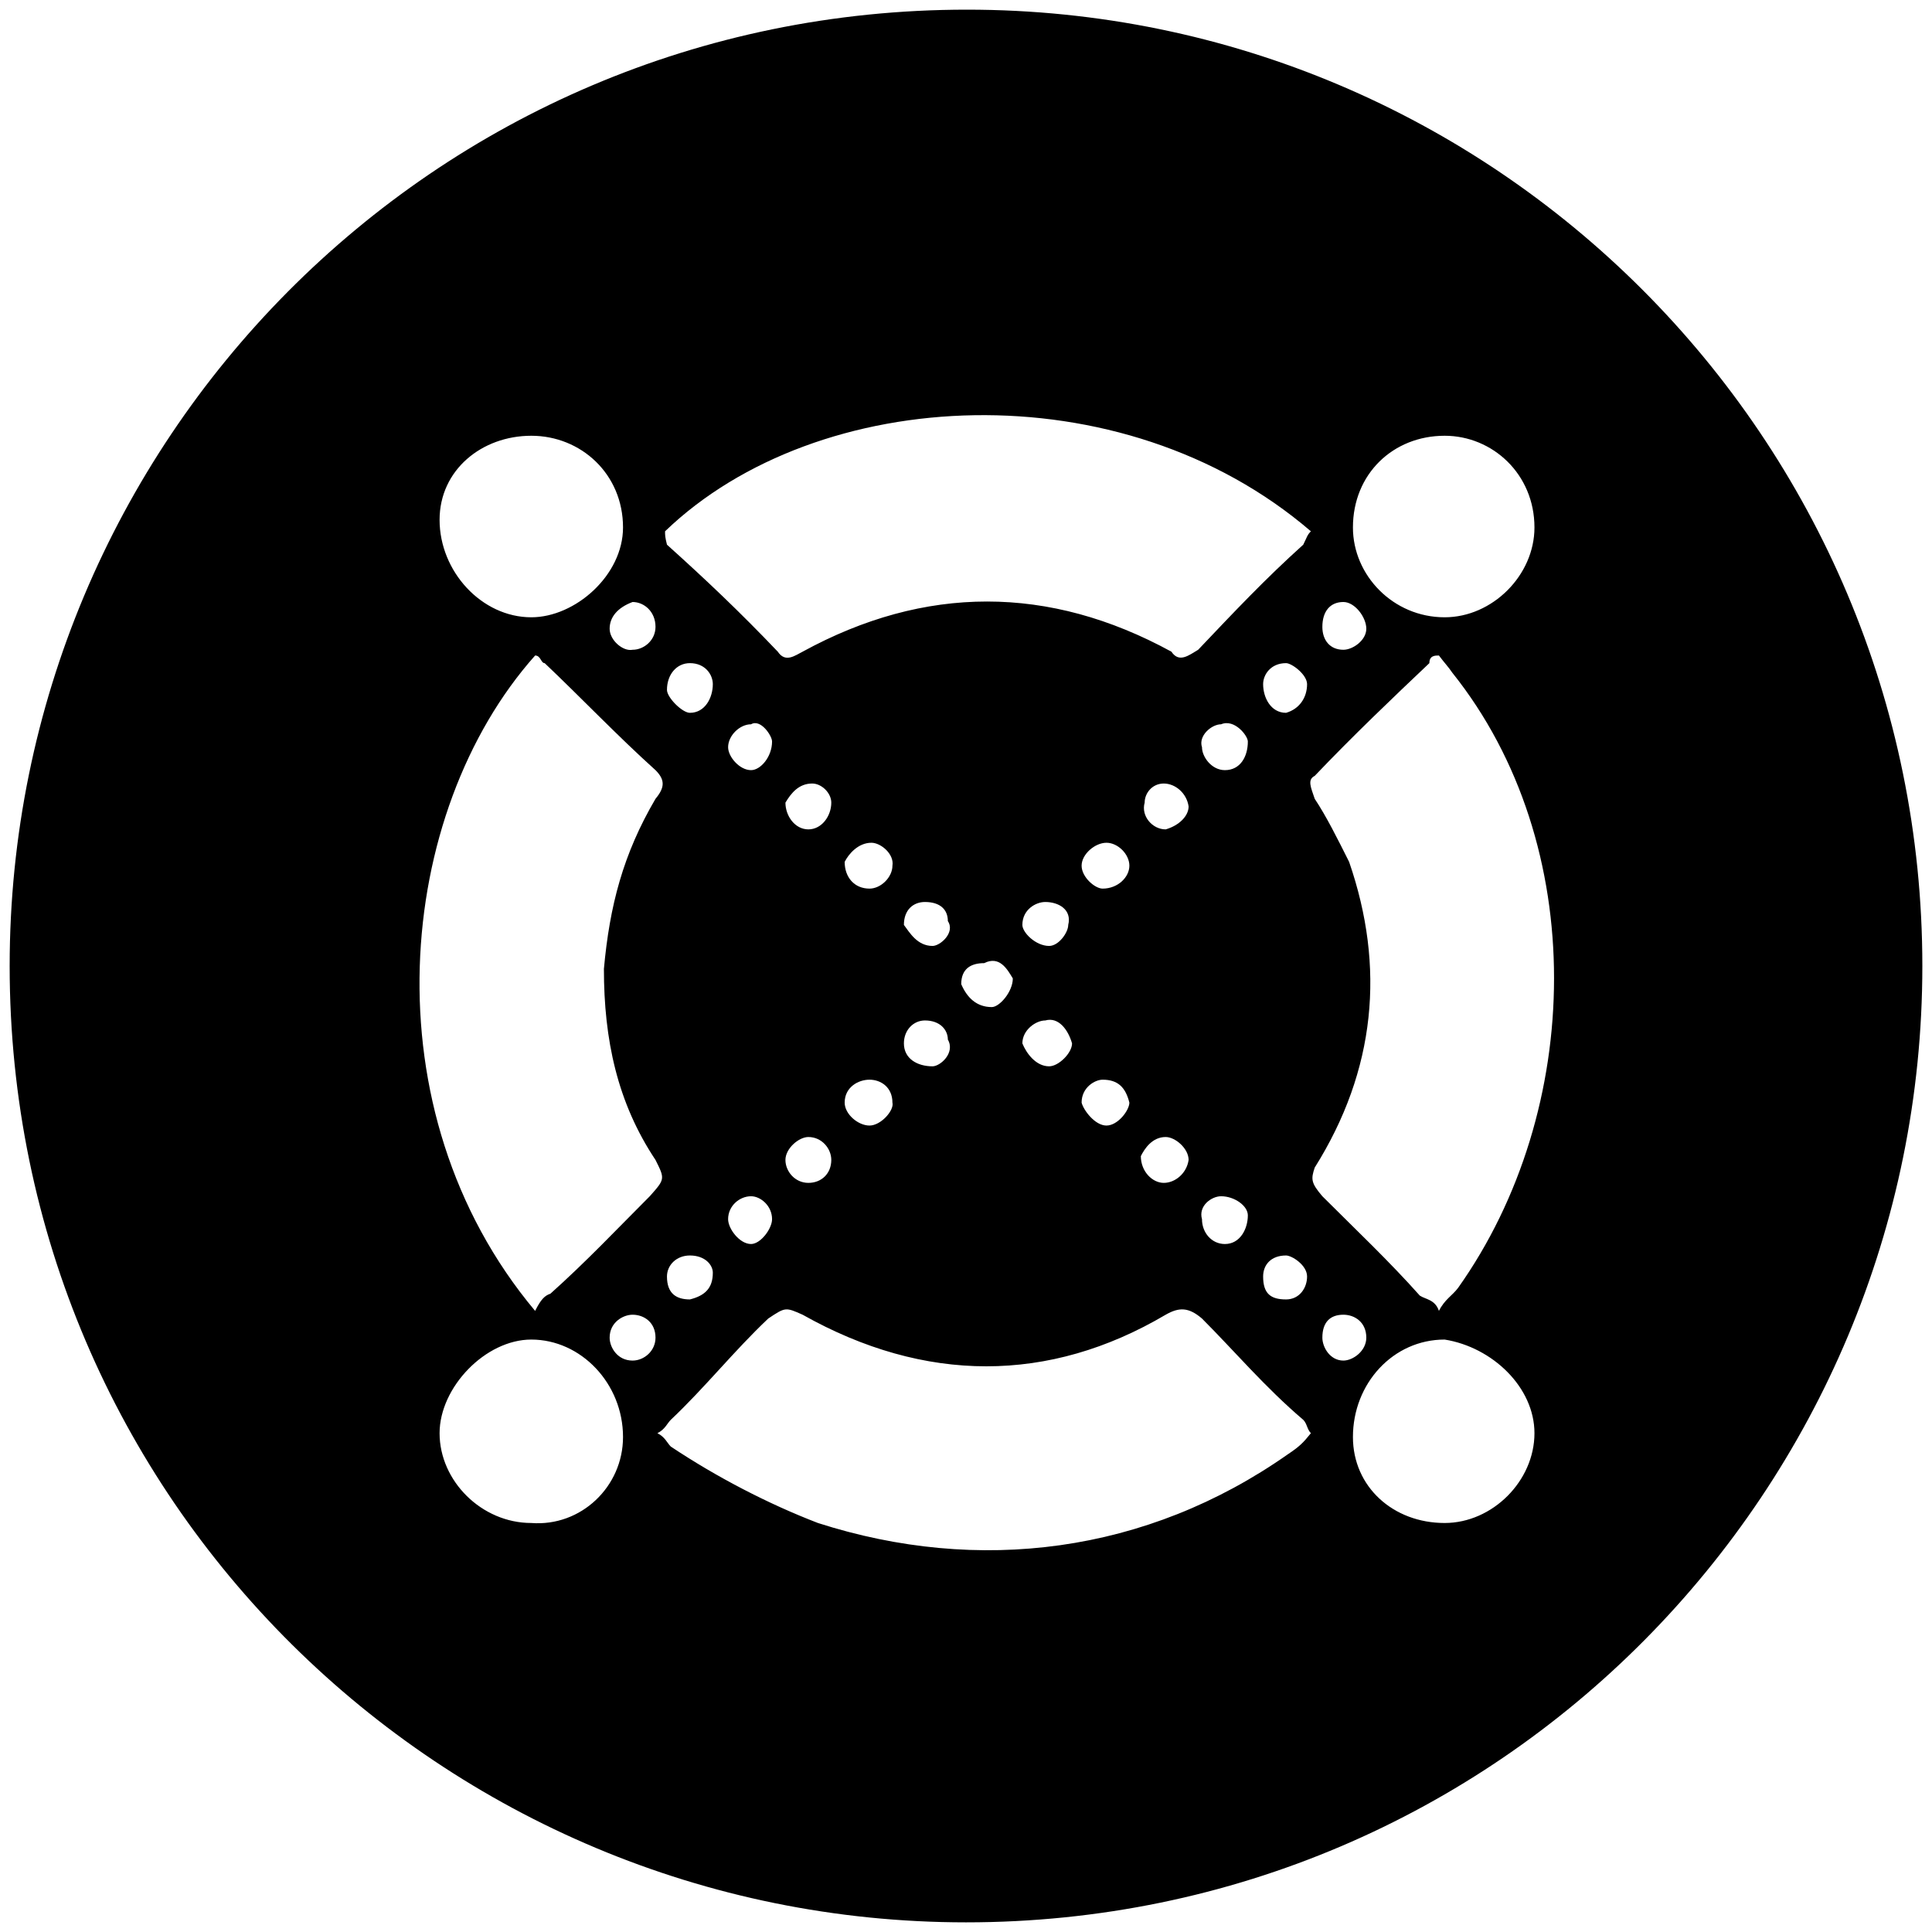
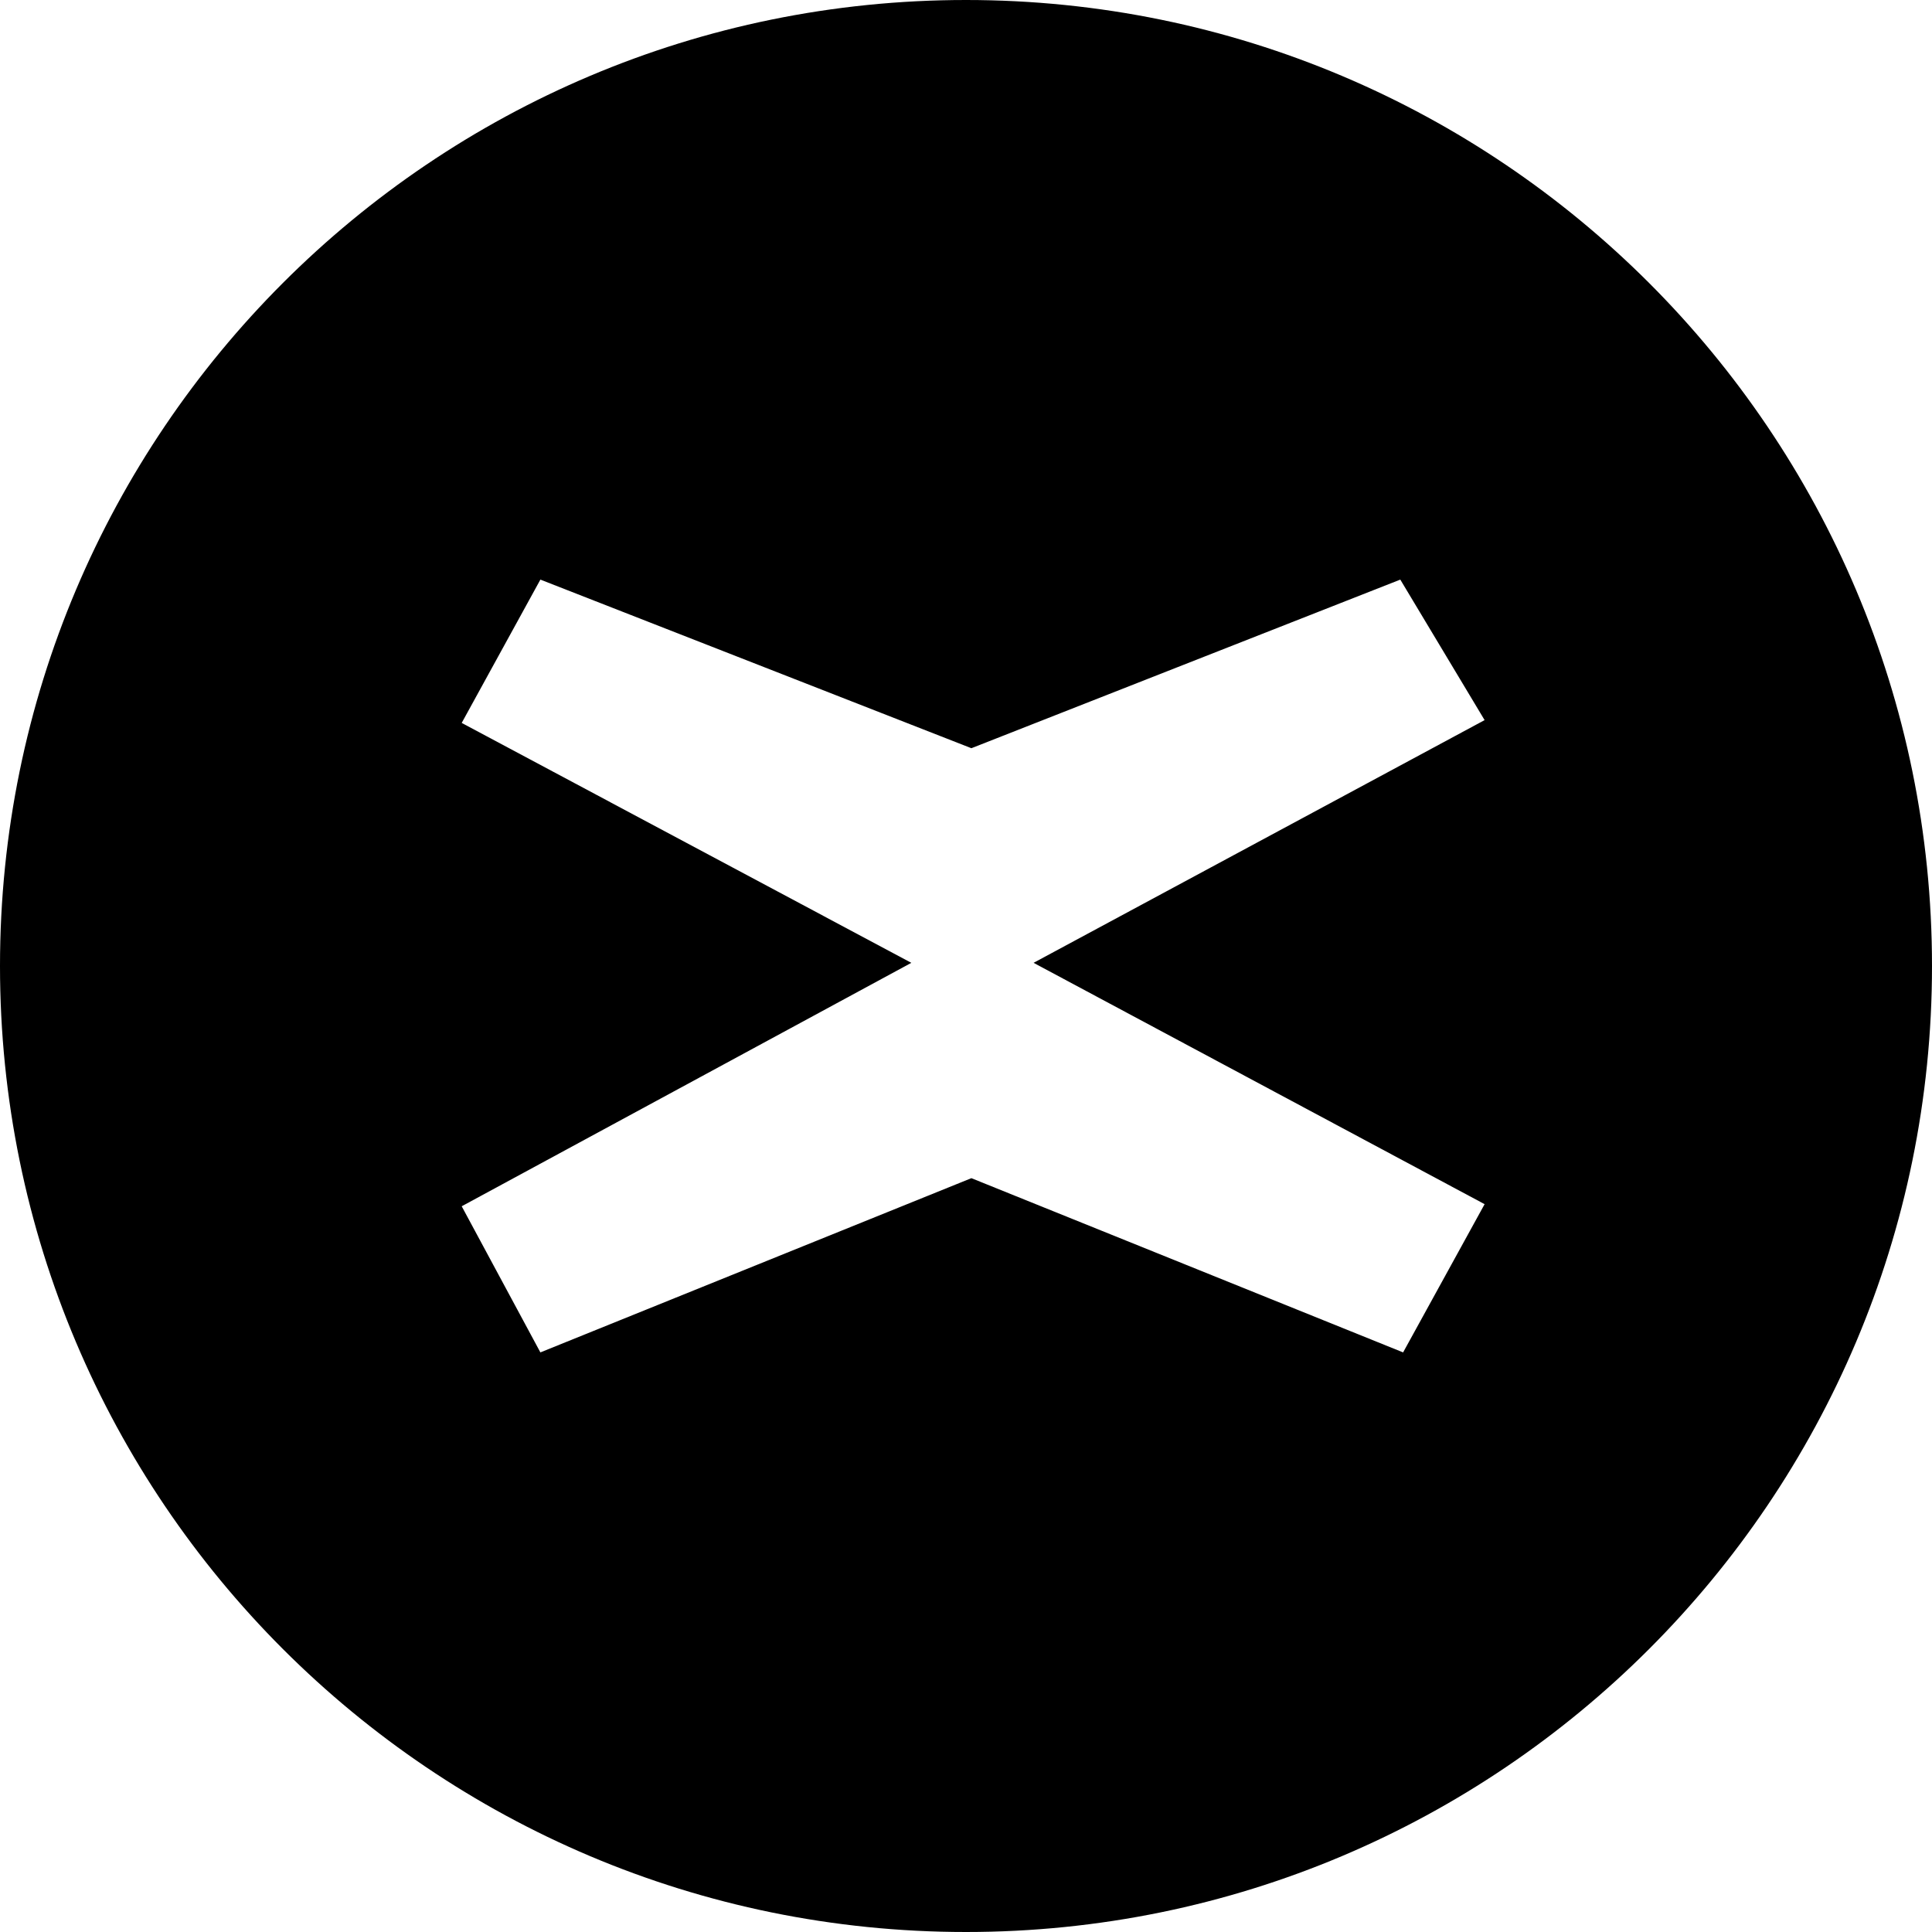
- <svg xmlns="http://www.w3.org/2000/svg" viewBox="0 0 1000 1000">
-   <path d="M500.496 5C223.572 5 5 229.506 5 500.002c0 276.43 224.506 495.001 495.002 495.001 276.43 0 495.001-224.506 495.001-495.001C995.003 226.539 773.464 5 500.496 5zM227.528 741.816c0-23.737 23.737-48.462 47.473-48.462 25.714 0 47.473 22.747 47.473 50.44 0 25.714-21.759 46.483-47.473 44.505-25.714 0-47.473-21.758-47.473-46.483zm0-472.75c0-25.714 21.759-43.516 47.473-43.516s47.473 19.78 47.473 47.473c0 24.725-24.726 46.484-47.473 46.484-25.714 0-47.473-23.737-47.473-50.44zm49.45 409.453c-87.032-103.847-72.197-258.133 0-339.232 2.968 0 2.968 3.956 4.946 3.956 18.791 17.802 37.583 37.582 57.363 55.385 4.945 4.945 4.945 8.9 0 14.835-16.813 28.681-23.737 55.385-26.704 88.022 0 36.594 6.924 69.231 26.704 98.902 4.945 9.89 4.945 9.89-2.967 18.79-16.813 16.814-32.638 33.627-51.429 50.44-2.967.99-4.945 2.968-7.912 8.902zm38.572 13.846c0-7.912 6.924-11.868 11.869-11.868 5.934 0 11.868 3.956 11.868 11.868 0 6.923-5.934 11.868-11.868 11.868-7.912 0-11.869-6.923-11.869-11.868zm0-366.924c0-5.934 3.957-10.88 11.869-13.847 5.934 0 11.868 4.945 11.868 12.858 0 6.923-5.934 11.868-11.868 11.868-4.945.989-11.869-4.945-11.869-10.88zm24.726 416.375c3.956-1.978 4.945-4.945 6.923-6.923 17.802-16.814 32.637-35.605 50.44-52.418 8.9-5.934 8.9-5.934 17.802-1.978 63.297 35.604 127.583 35.604 187.913 0 6.923-3.956 11.868-3.956 18.79 1.978 16.814 16.813 32.638 35.604 52.419 52.418 1.978 1.978 1.978 4.945 3.956 6.923-3.956 4.945-5.934 6.923-11.868 10.879-73.187 51.429-160.22 62.308-243.298 35.604-25.714-9.89-52.418-23.736-76.154-39.56-1.978-1.978-2.967-4.945-6.923-6.923zM344.232 275c79.121-76.154 236.374-84.066 334.287 0-1.978 1.978-1.978 2.967-3.956 6.923-19.78 17.802-35.605 34.615-54.396 54.396-4.945 2.967-9.89 6.923-13.846.989-63.297-34.616-127.583-34.616-190.88 0-3.956 1.978-8.901 5.934-12.857 0-19.78-20.77-37.583-37.583-57.363-55.385-.99-3.956-.99-4.945-.99-6.923zm.989 385.715c0-5.934 4.945-10.879 11.868-10.879 7.912 0 11.868 4.945 11.868 8.901 0 7.913-3.956 11.869-11.868 13.847-6.923 0-11.868-2.967-11.868-11.869zm0-303.627c0-7.912 4.945-13.846 11.868-13.846 7.912 0 11.868 5.934 11.868 10.879 0 6.923-3.956 14.835-11.868 14.835-3.956 0-11.868-7.912-11.868-11.868zm31.648 273.957c0-6.923 5.934-11.868 11.869-11.868 4.945 0 10.879 4.945 10.879 11.868 0 4.945-5.934 12.857-10.88 12.857-5.934 0-11.868-7.912-11.868-12.857zm0-244.286c0-5.935 5.934-11.869 11.869-11.869 4.945-2.967 10.879 5.934 10.879 8.901 0 7.913-5.934 14.836-10.88 14.836-5.934 0-11.868-6.923-11.868-11.868zm29.67 213.627c0-5.934 6.924-11.869 11.869-11.869 6.923 0 11.868 5.935 11.868 11.869 0 6.923-4.945 11.868-11.868 11.868s-11.868-5.934-11.868-11.868zm0-184.946c2.968-4.945 6.924-9.89 13.847-9.89 4.945 0 9.89 4.945 9.89 9.89 0 6.923-4.945 13.846-11.868 13.846s-11.868-6.923-11.868-13.846zm30.66 155.275c0-7.912 6.923-11.868 12.857-11.868 5.935 0 11.869 3.956 11.869 11.868.989 3.956-5.934 11.868-11.869 11.868-5.934 0-12.857-5.934-12.857-11.868zm0-124.616c1.978-3.956 6.923-9.89 13.846-9.89 4.946 0 11.869 5.934 10.88 11.868 0 5.934-5.934 11.869-11.869 11.869-7.912 0-12.857-5.935-12.857-13.847zm30.66 93.957c0-6.923 4.945-11.868 10.879-11.868 7.912 0 11.868 4.945 11.868 9.89 3.956 6.923-3.956 13.846-7.912 13.846-7.912 0-14.835-3.956-14.835-11.868zm0-61.32c0-7.911 4.945-11.867 10.879-11.867 7.912 0 11.868 3.956 11.868 9.89 3.956 5.934-3.956 12.857-7.912 12.857-7.912 0-11.868-6.923-14.835-10.88zm29.67 30.66c0-7.912 4.945-10.879 11.868-10.879 7.912-3.956 11.868 2.967 14.836 7.912 0 6.923-6.924 14.835-10.88 14.835-7.912 0-12.857-4.945-15.824-11.868zm31.649 30.66c0-6.923 6.923-11.868 11.868-11.868 6.923-1.978 11.868 4.945 13.846 11.868 0 4.945-6.923 11.868-11.868 11.868-6.923 0-11.868-6.923-13.846-11.868zm0-61.32c0-7.911 6.923-11.867 11.868-11.867 6.923 0 13.846 3.956 11.868 11.868 0 3.956-4.945 10.879-9.89 10.879-6.923 0-13.846-6.923-13.846-10.88zm30.659 91.98c0-7.913 6.923-11.869 10.88-11.869 7.911 0 11.867 3.956 13.845 11.868 0 3.956-5.934 11.868-11.868 11.868s-11.868-7.912-12.857-11.868zm0-122.639c0-5.934 6.923-11.868 12.857-11.868 5.934 0 11.868 5.934 11.868 11.868s-5.934 11.869-13.846 11.869c-3.956 0-10.879-5.935-10.879-11.869zm30.66 150.33c1.978-3.955 5.934-9.89 12.857-9.89 4.945 0 11.868 5.935 11.868 11.869-.99 6.923-6.923 11.868-12.857 11.868-5.934 0-11.869-5.934-11.869-13.846zm1.978-182.967c0-4.945 3.956-9.89 9.89-9.89 5.934 0 11.868 4.945 12.857 11.868 0 4.945-4.945 9.89-11.868 11.868-6.923 0-12.858-6.923-10.88-13.846zm29.67 215.605c-1.978-6.923 4.945-11.868 9.89-11.868 6.923 0 13.846 4.945 13.846 9.89 0 6.923-3.956 14.835-11.868 14.835-6.923 0-11.868-5.934-11.868-12.857zm0-244.286c-1.978-5.935 4.945-11.869 9.89-11.869 6.923-2.967 13.846 5.934 13.846 8.901 0 7.913-3.956 14.836-11.868 14.836-6.923 0-11.868-6.923-11.868-11.868zm31.648 273.956c0-5.934 3.956-10.879 11.869-10.879 2.967 0 10.879 4.945 10.879 10.88 0 5.934-3.956 11.868-10.88 11.868-7.912 0-11.868-2.967-11.868-11.869zm0-306.594c0-4.945 3.956-10.88 11.869-10.88 2.967 0 10.879 5.935 10.879 10.88 0 6.923-3.956 12.857-10.88 14.835-7.912 0-11.868-7.912-11.868-14.835zm26.704 250.22c31.648-50.44 36.593-103.846 17.802-158.242-5.934-11.868-11.868-23.736-17.802-32.637-1.978-5.934-3.956-9.89 0-11.868 19.78-20.77 40.55-40.55 59.34-58.352 0-3.956 2.968-3.956 4.946-3.956 2.967 3.956 4.945 5.934 6.923 8.9 71.209 89.012 68.242 226.485 2.967 318.464-2.967 3.956-6.923 5.934-9.89 11.868-1.978-5.934-6.923-5.934-9.89-7.912-15.825-17.803-33.627-34.616-50.44-51.43-5.934-6.922-5.934-8.9-3.956-14.834zm3.956 88.023c0-7.912 3.956-11.868 10.879-11.868 5.934 0 11.868 3.956 11.868 11.868 0 6.923-6.923 11.868-11.868 11.868-6.923 0-10.88-6.923-10.88-11.868zm0-367.913c0-7.913 3.956-12.858 10.879-12.858 5.934 0 11.868 7.913 11.868 13.847 0 5.934-6.923 10.879-11.868 10.879-6.923 0-10.88-4.945-10.88-11.868zm15.824 419.342c0-27.693 20.77-50.44 47.473-50.44 24.725 3.956 46.483 24.725 46.483 48.462 0 24.725-21.758 46.483-46.483 46.483-26.704 0-47.473-18.791-47.473-44.505zm0-470.771c0-27.693 20.77-47.473 47.473-47.473 24.725 0 46.483 19.78 46.483 47.473 0 24.725-21.758 46.484-46.483 46.484-26.704 0-47.473-21.759-47.473-46.484z" />
+ <svg xmlns="http://www.w3.org/2000/svg" id="a" viewBox="0 0 1000 1000">
+   <path d="m500,0C223.858,0,0,223.858,0,500s223.858,500,500,500,500-223.858,500-500S776.142,0,500,0Zm268.43,623.273l-42.182,76.727-223.46-90.182-223.085,90.182-40.727-75.636,232.727-126.005-232.727-124.176,40.727-74.182,223.085,87.273,222.005-87.273,43.636,72.727-233.454,125.63,233.454,124.915Z" />
</svg>
